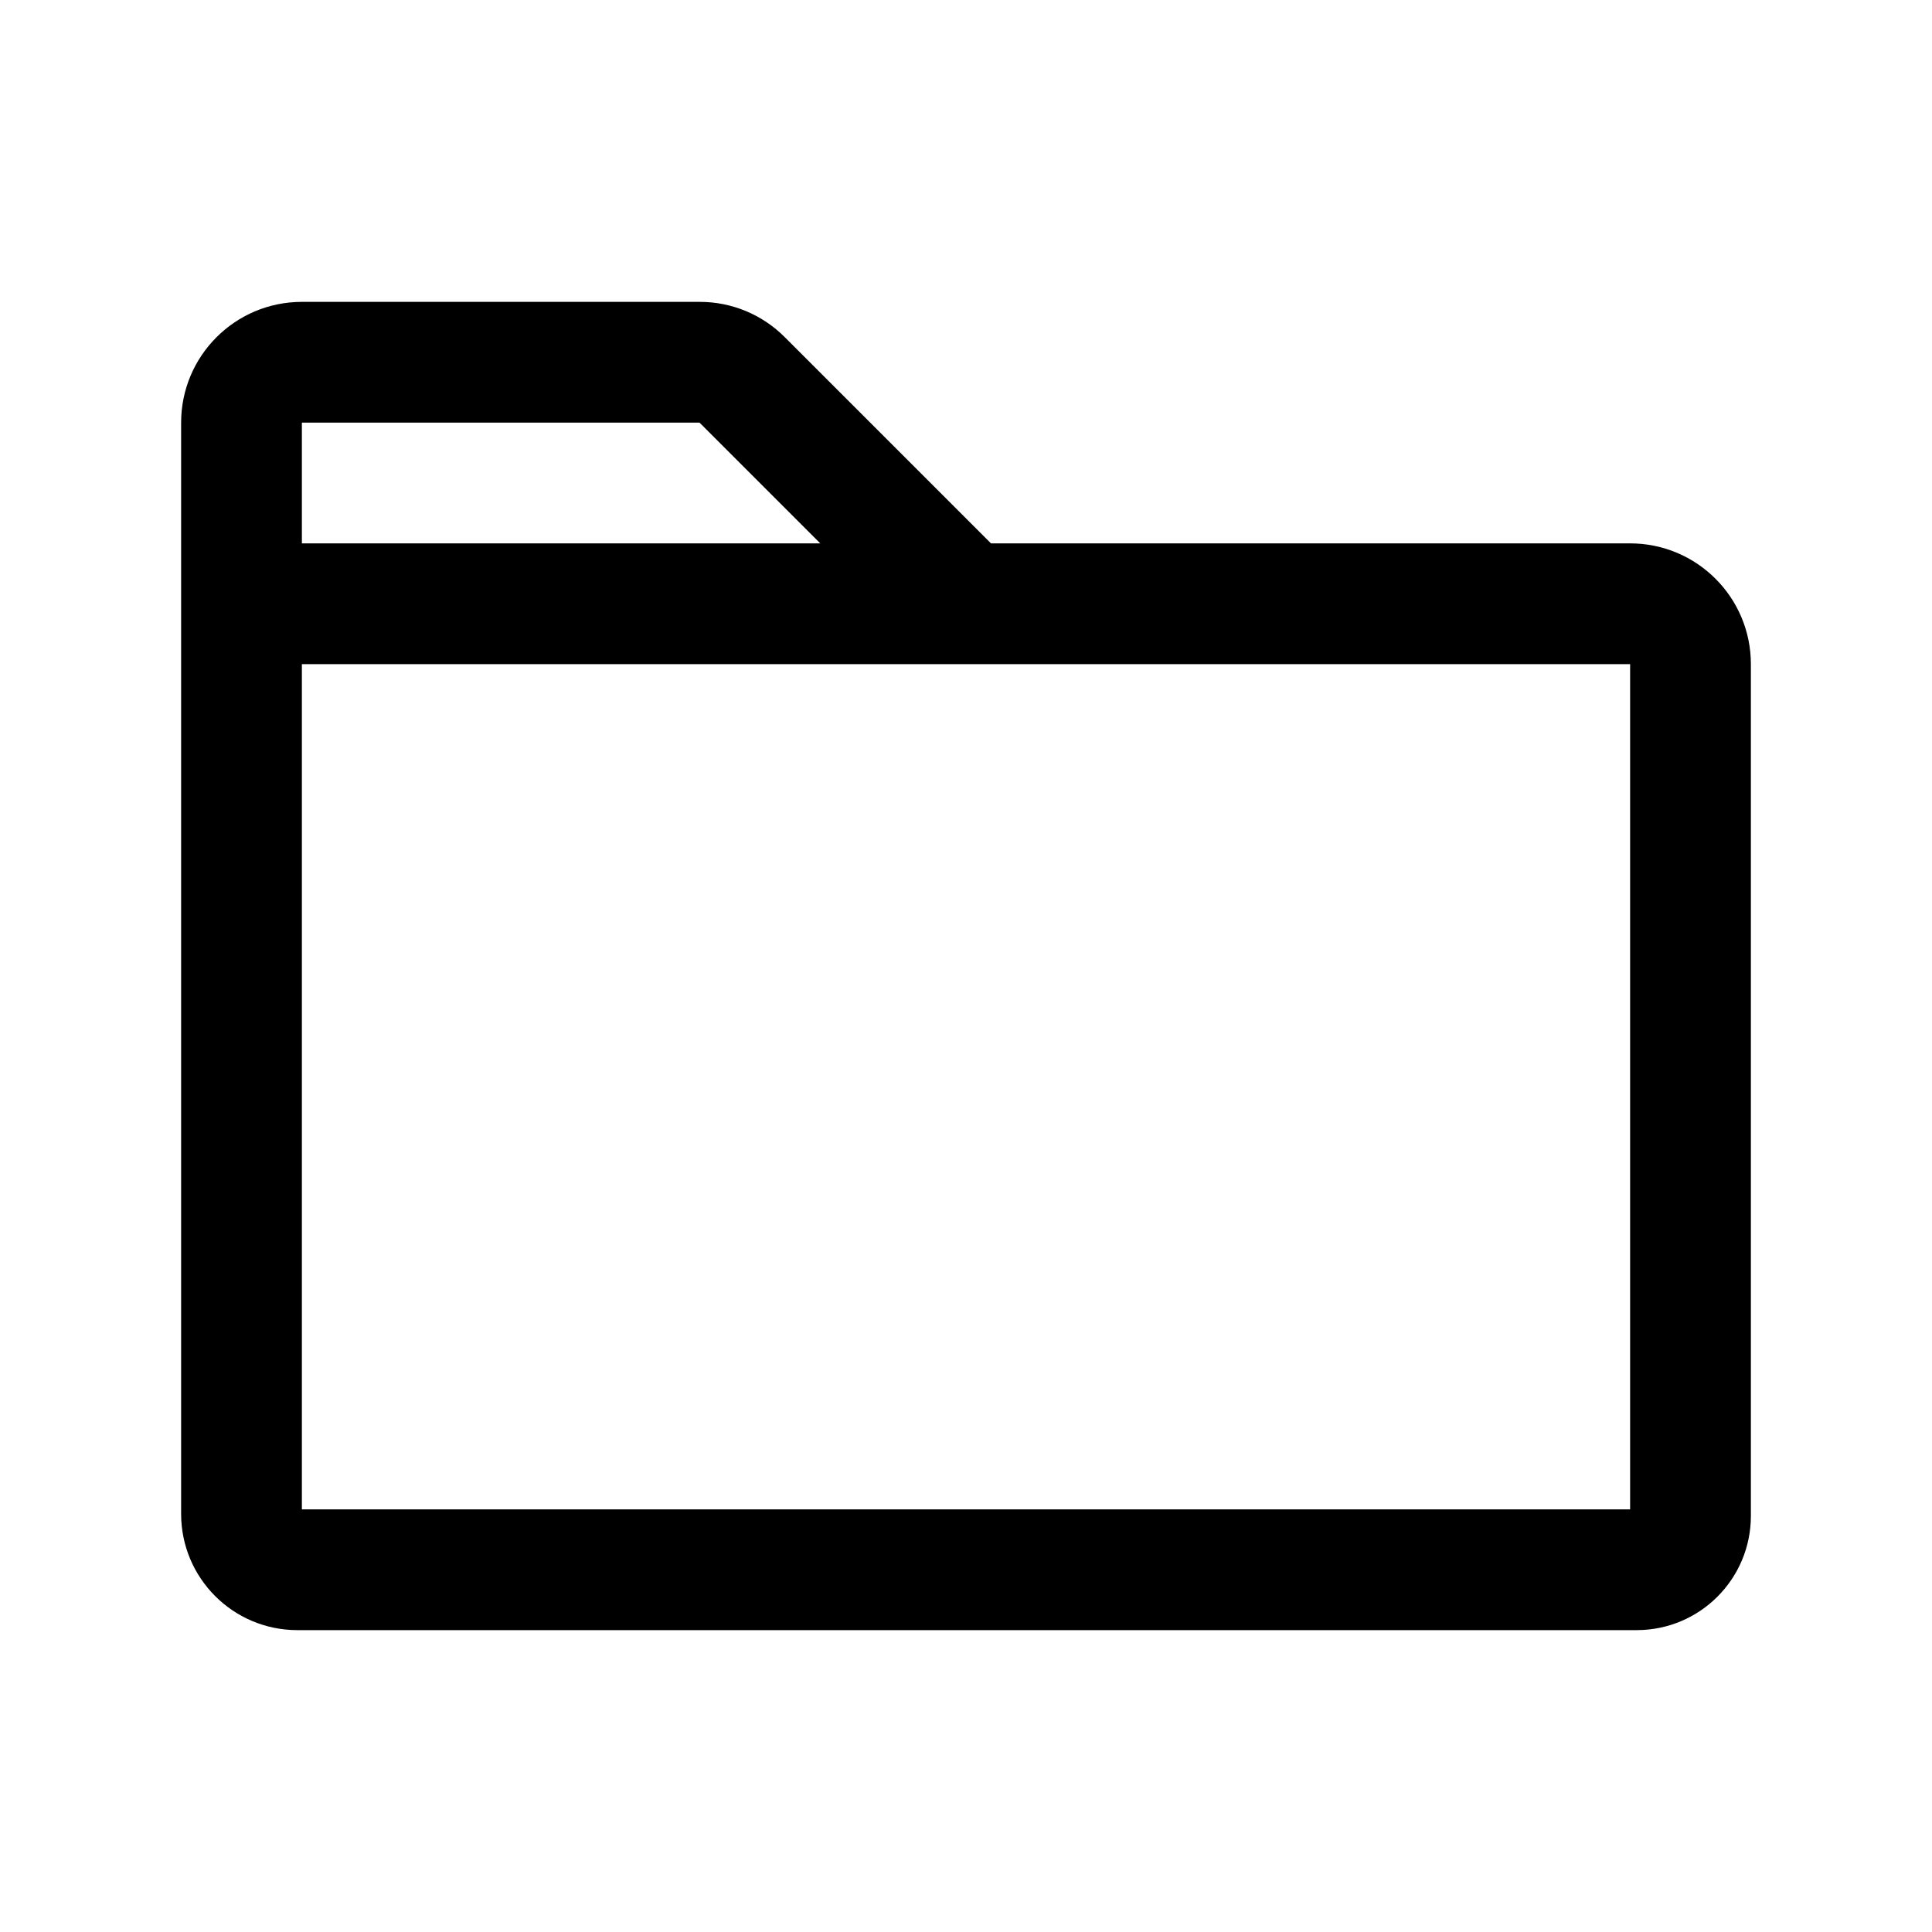
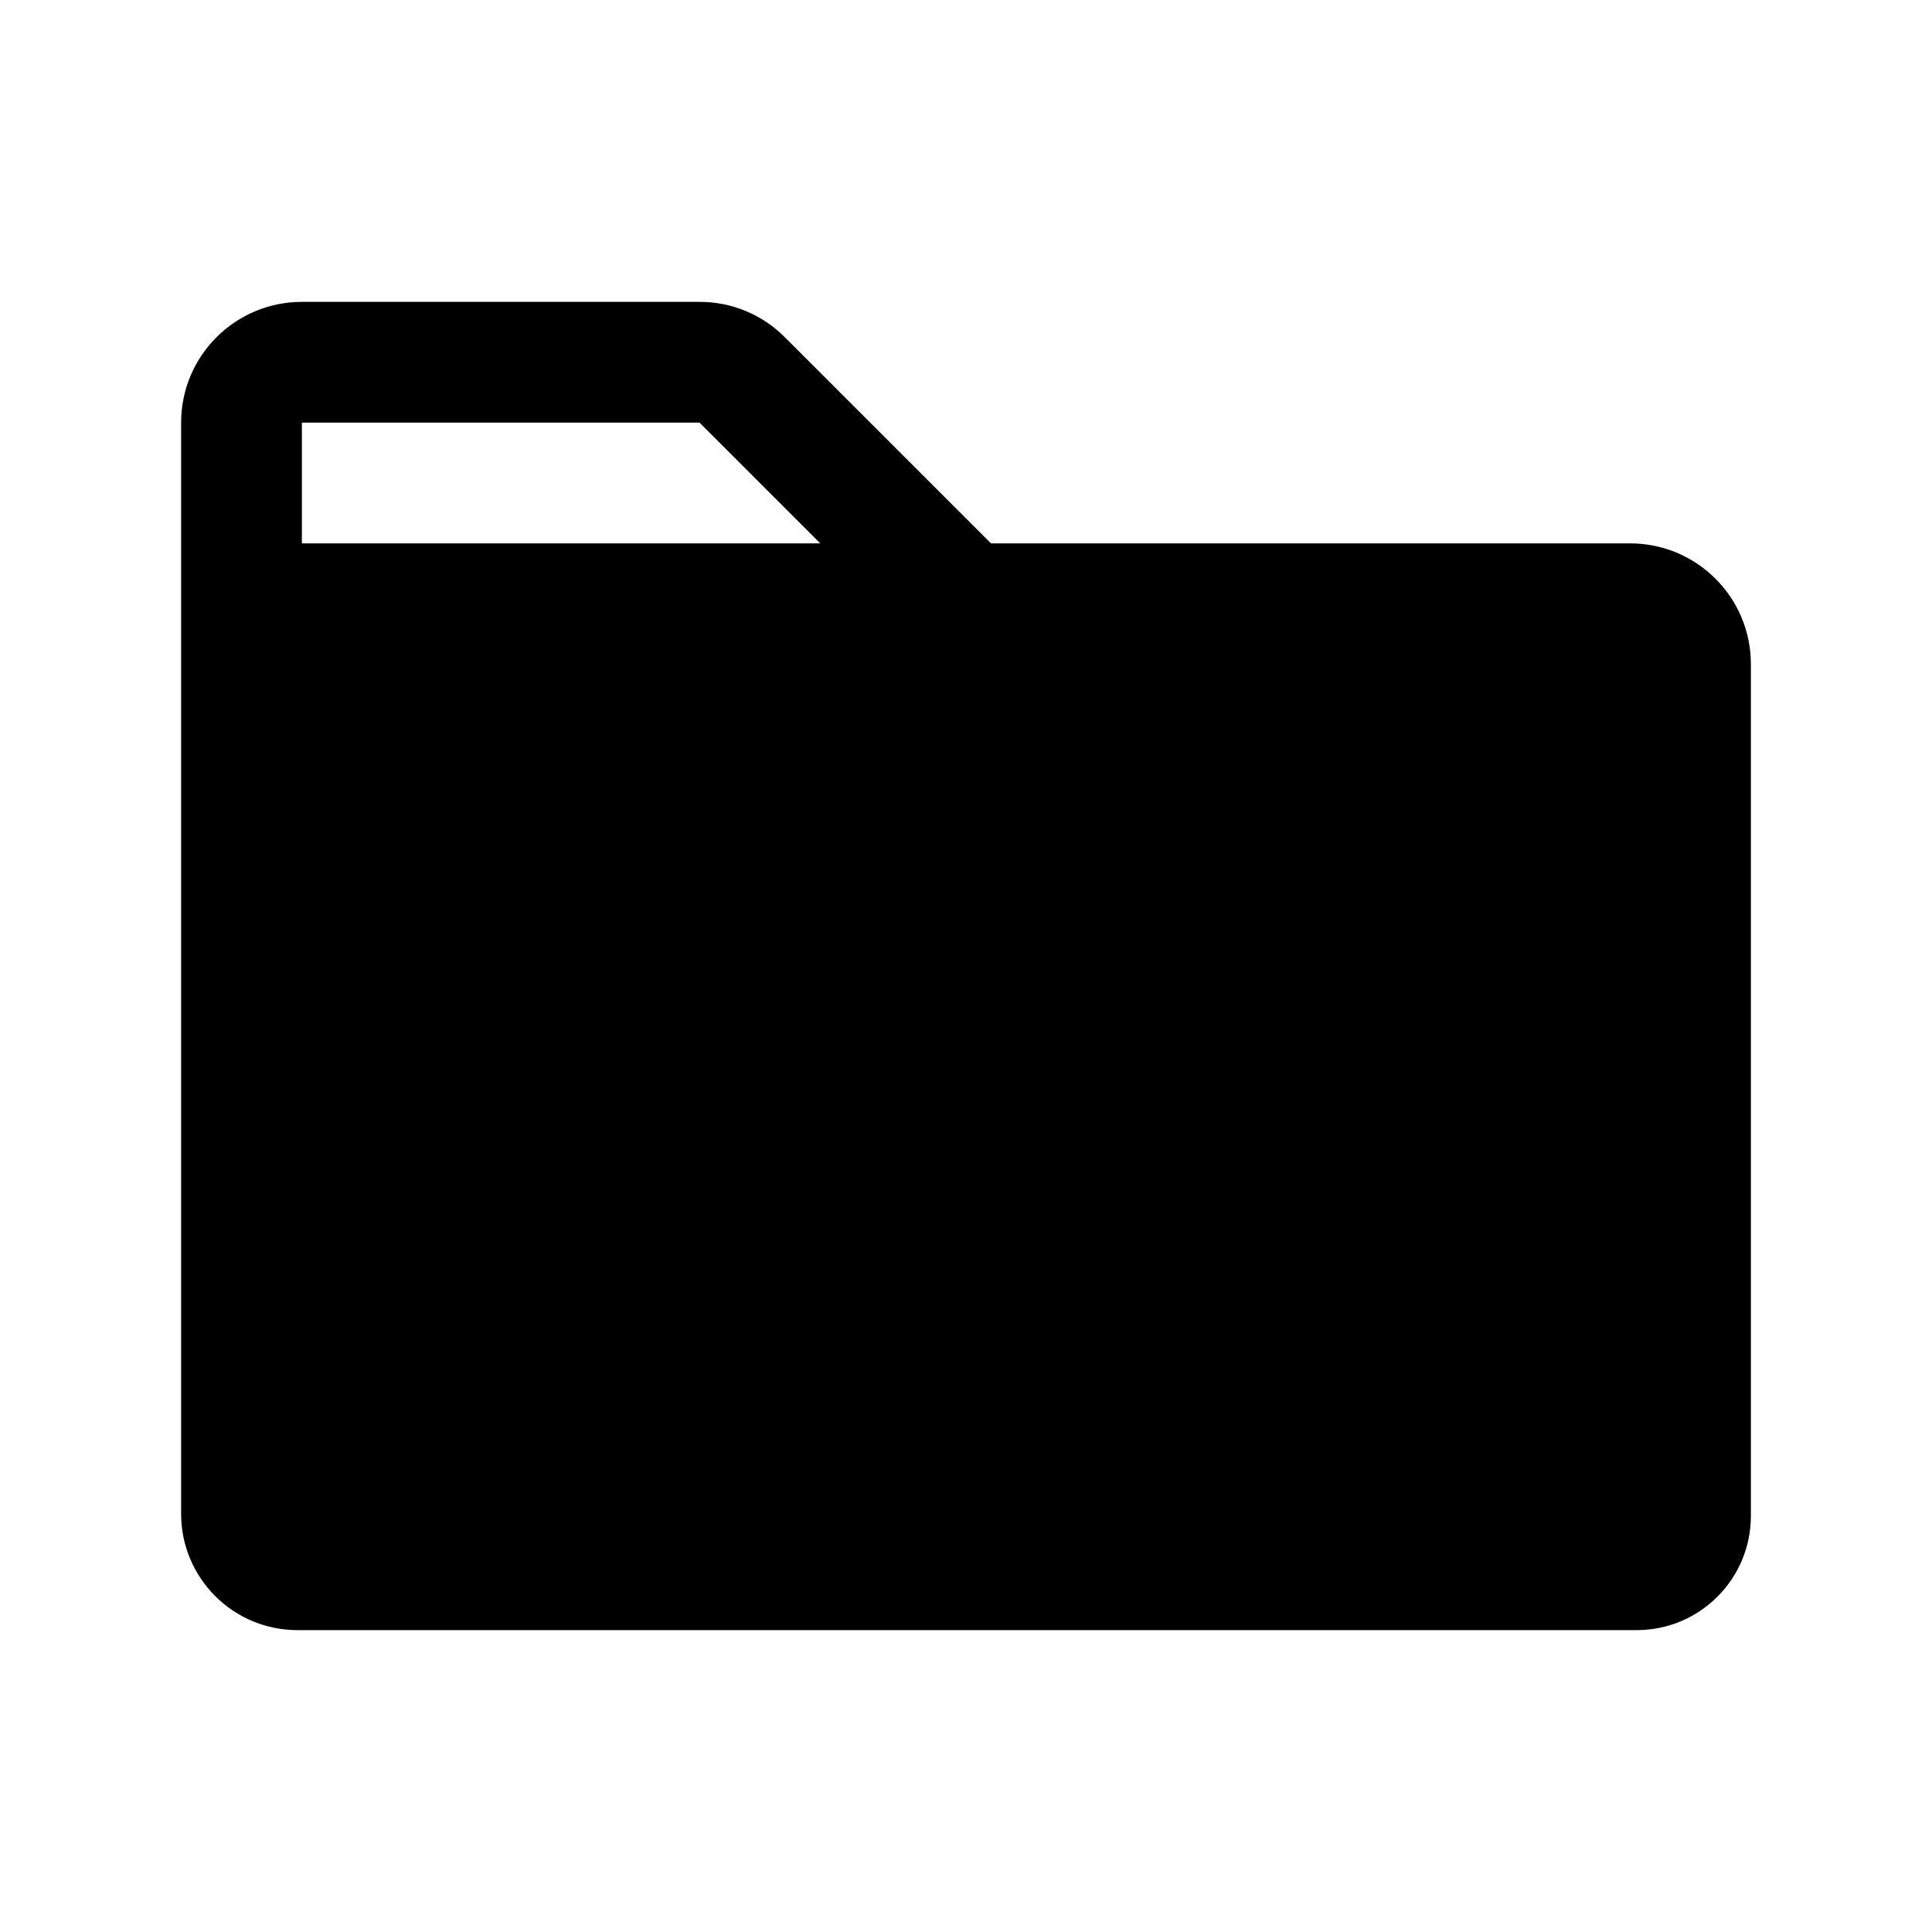
<svg xmlns="http://www.w3.org/2000/svg" viewBox="0 0 256 256" fill="currentColor">
-   <path d="M216,72H131.31L104,44.69A15.86,15.86,0,0,0,92.69,40H40A16,16,0,0,0,24,56V200.62A15.4,15.4,0,0,0,39.38,216H216.89A15.13,15.13,0,0,0,232,200.89V88A16,16,0,0,0,216,72ZM40,56H92.69l16,16H40ZM216,200H40V88H216Z" />
+   <path d="M216,72H131.31L104,44.69A15.88,15.88,0,0,0,92.69,40H40A16,16,0,0,0,24,56V200.62A15.41,15.41,0,0,0,39.39,216h177.5A15.13,15.13,0,0,0,232,200.89V88A16,16,0,0,0,216,72ZM40,56H92.69l16,16H40Z" />
</svg>
